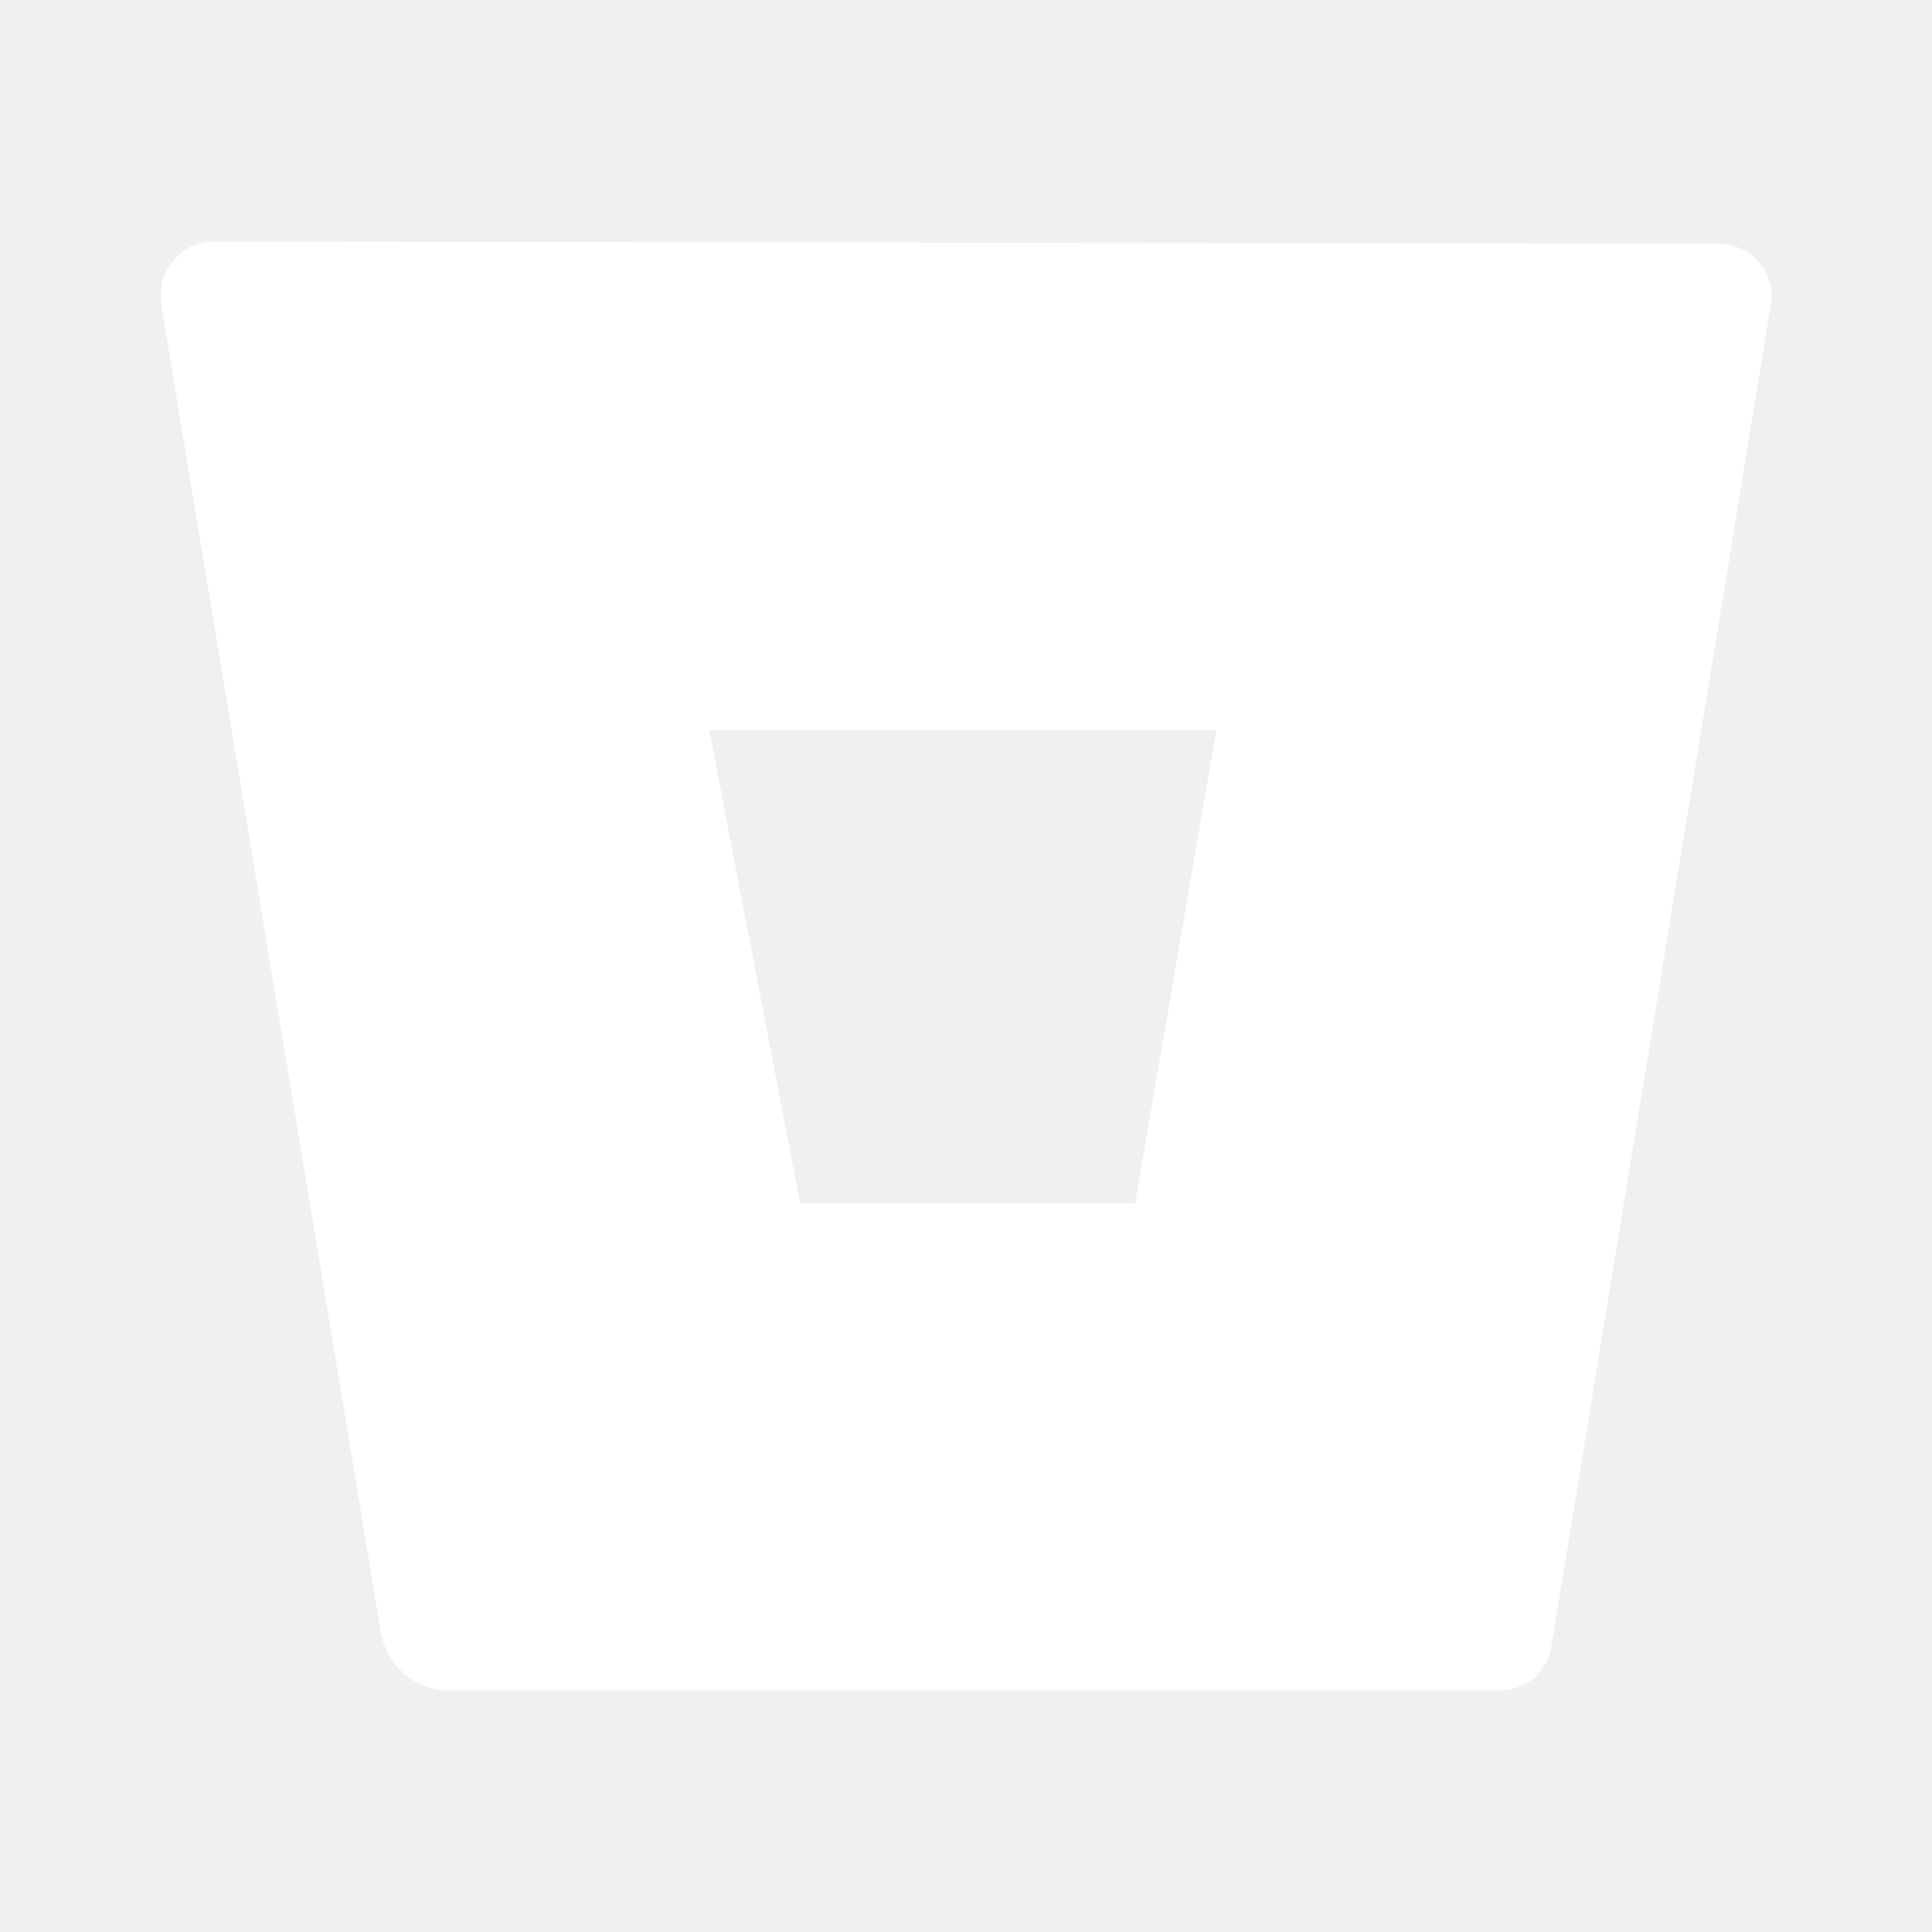
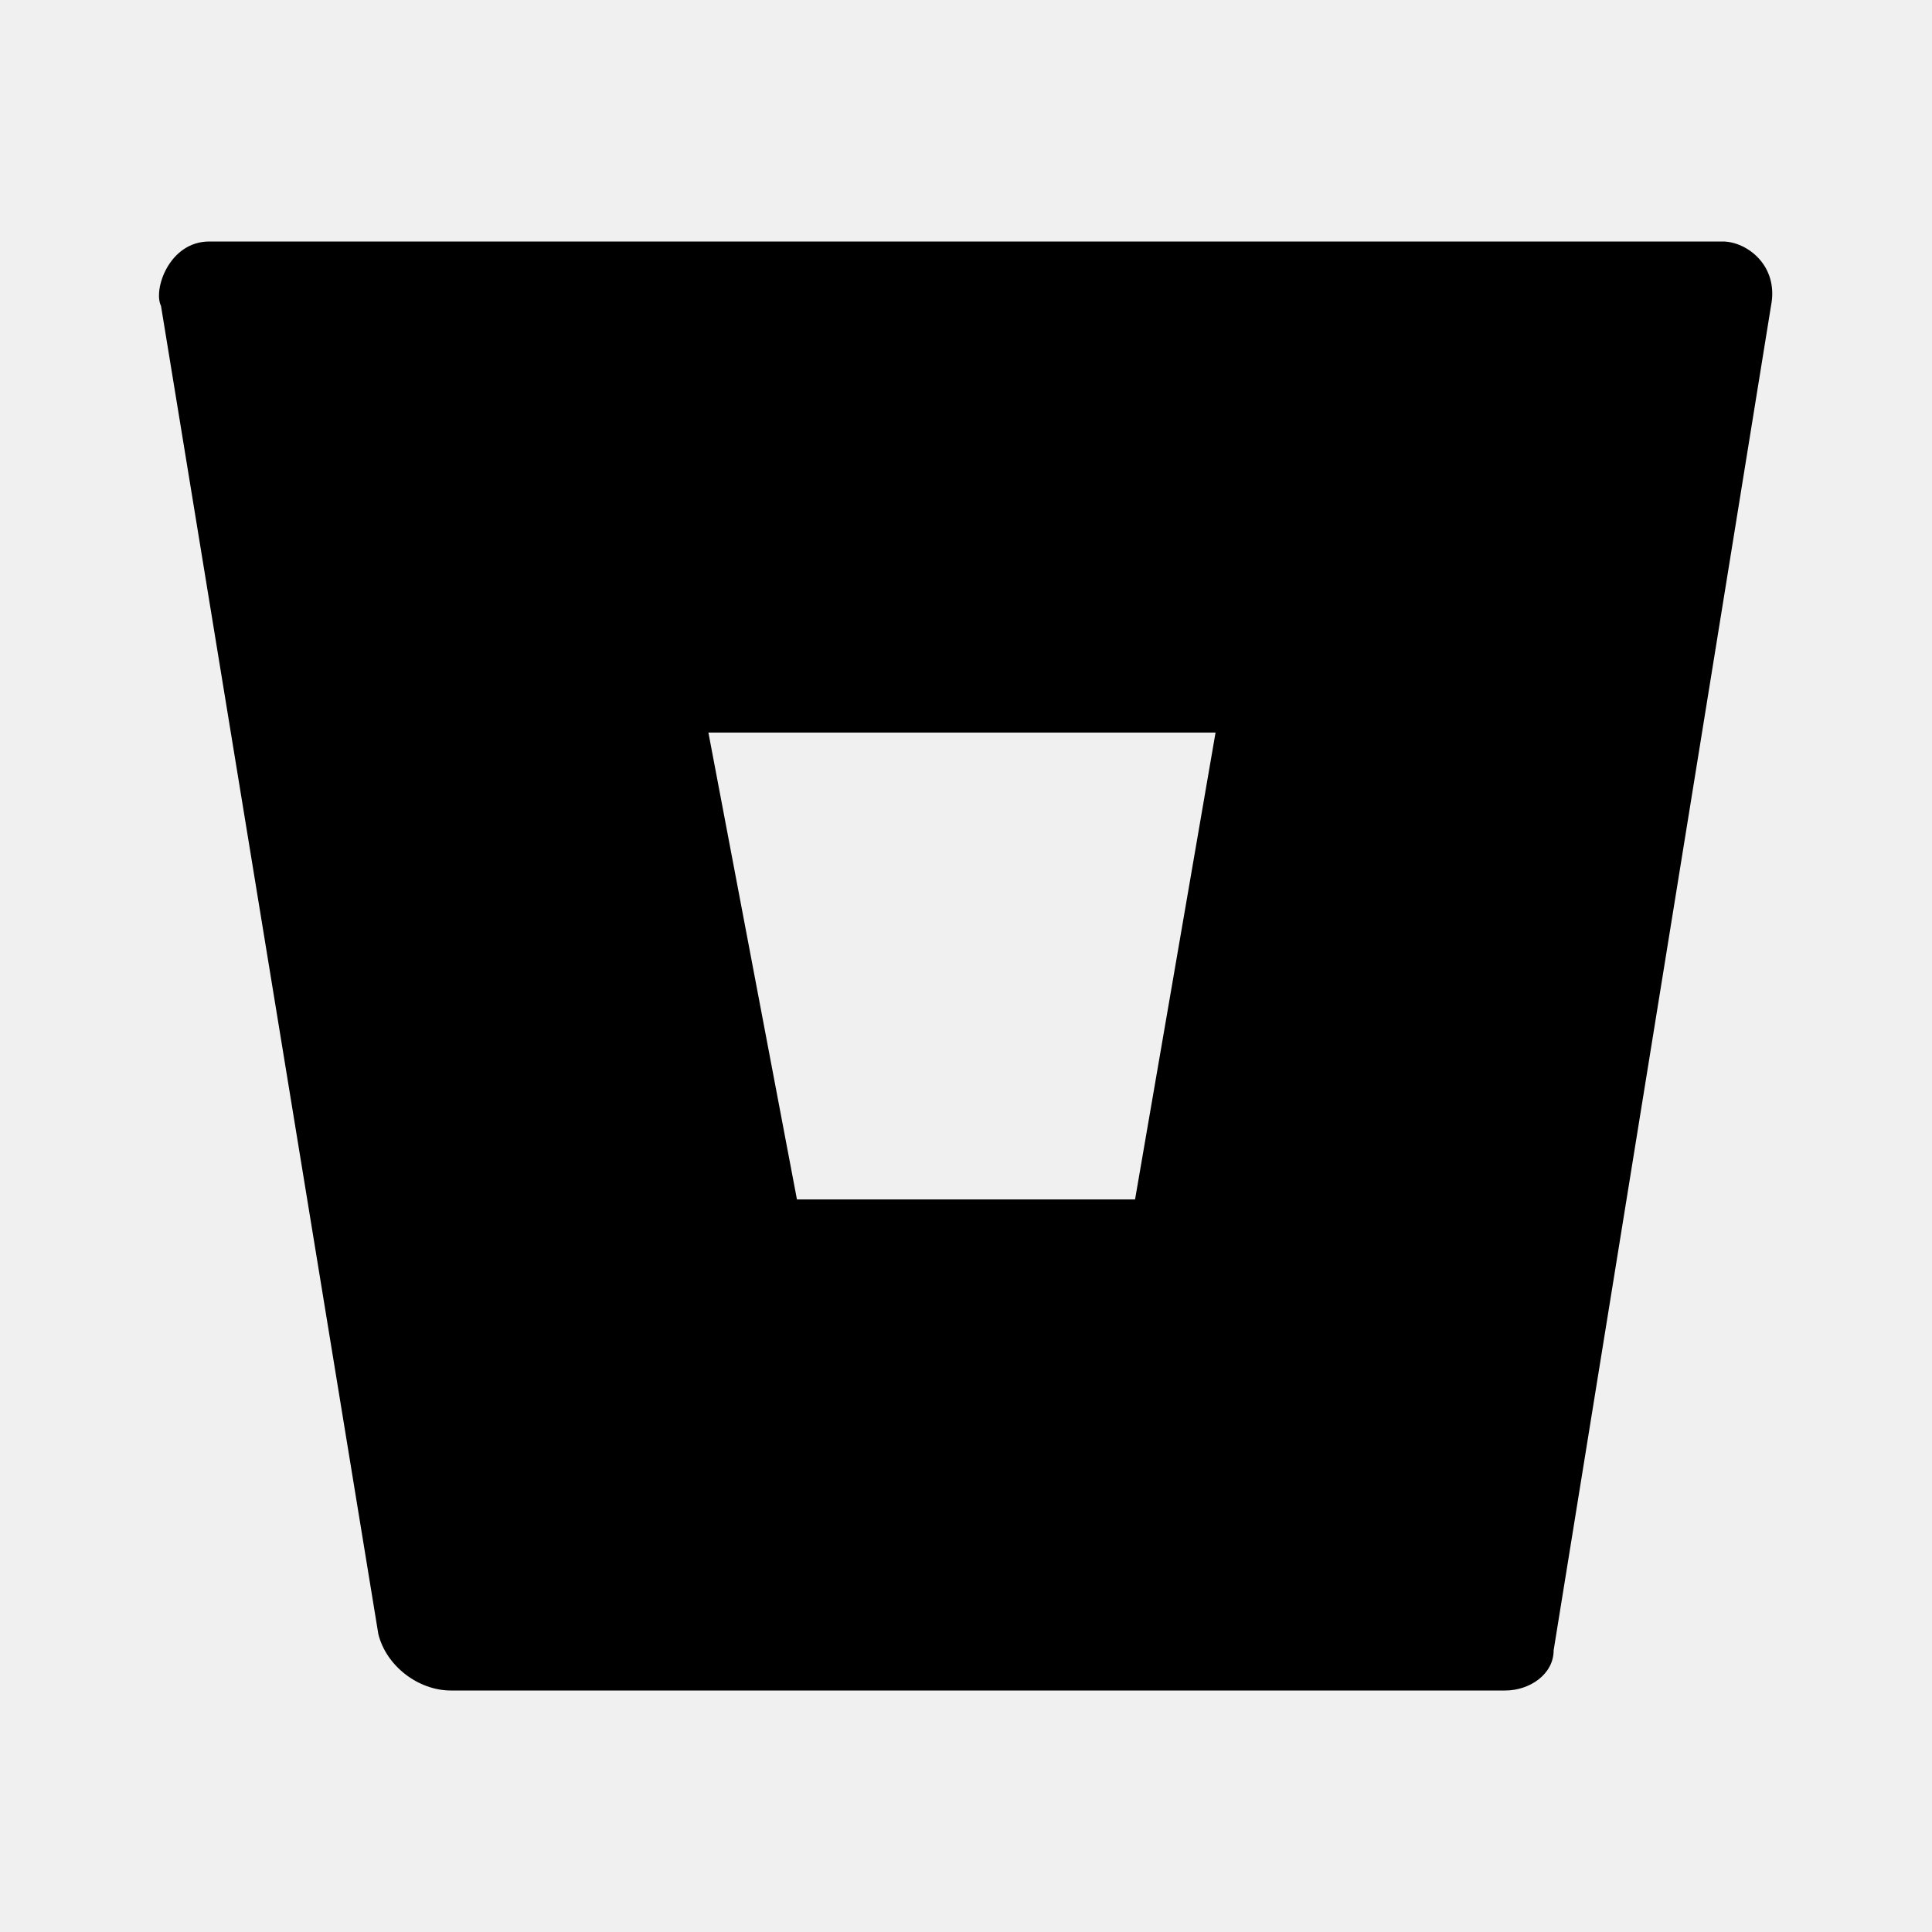
- <svg xmlns="http://www.w3.org/2000/svg" width="24" height="24" role="img" viewBox="0 0 24 24">
-   <path fill="#fff" d="M2.65 3C2.3 3 2 3.3 2 3.65C2 3.69 2 3.73 2 3.77L4.73 20.27C4.8 20.69 5.16 21 5.58 21H18.63C18.94 21 19.22 20.78 19.27 20.46L22 3.77C22.05 3.42 21.81 3.09 21.46 3.04C21.43 3.03 21.39 3.03 21.35 3.03L2.65 3M14.1 14.95H9.94L8.81 9.07H15.11L14.1 14.95Z" />
+ <svg xmlns="http://www.w3.org/2000/svg" width="24" height="24" viewBox="0 0 24 24">
+   <path style="fill:#000" d="M 2.6,3 C 2.1,3 1.9,3.6 2,3.8 l 2.7,16.5 C 4.8,20.7 5.2,21 5.6,21 h 13.1 c 0.3,0 0.6,-0.2 0.6,-0.5 L 22,3.8 C 22.1,3.3 21.7,3 21.4,3 L 2.6,3 M 14.1,14.9 H 9.9 L 8.8,9.1 h 6.3 z" />
</svg>
